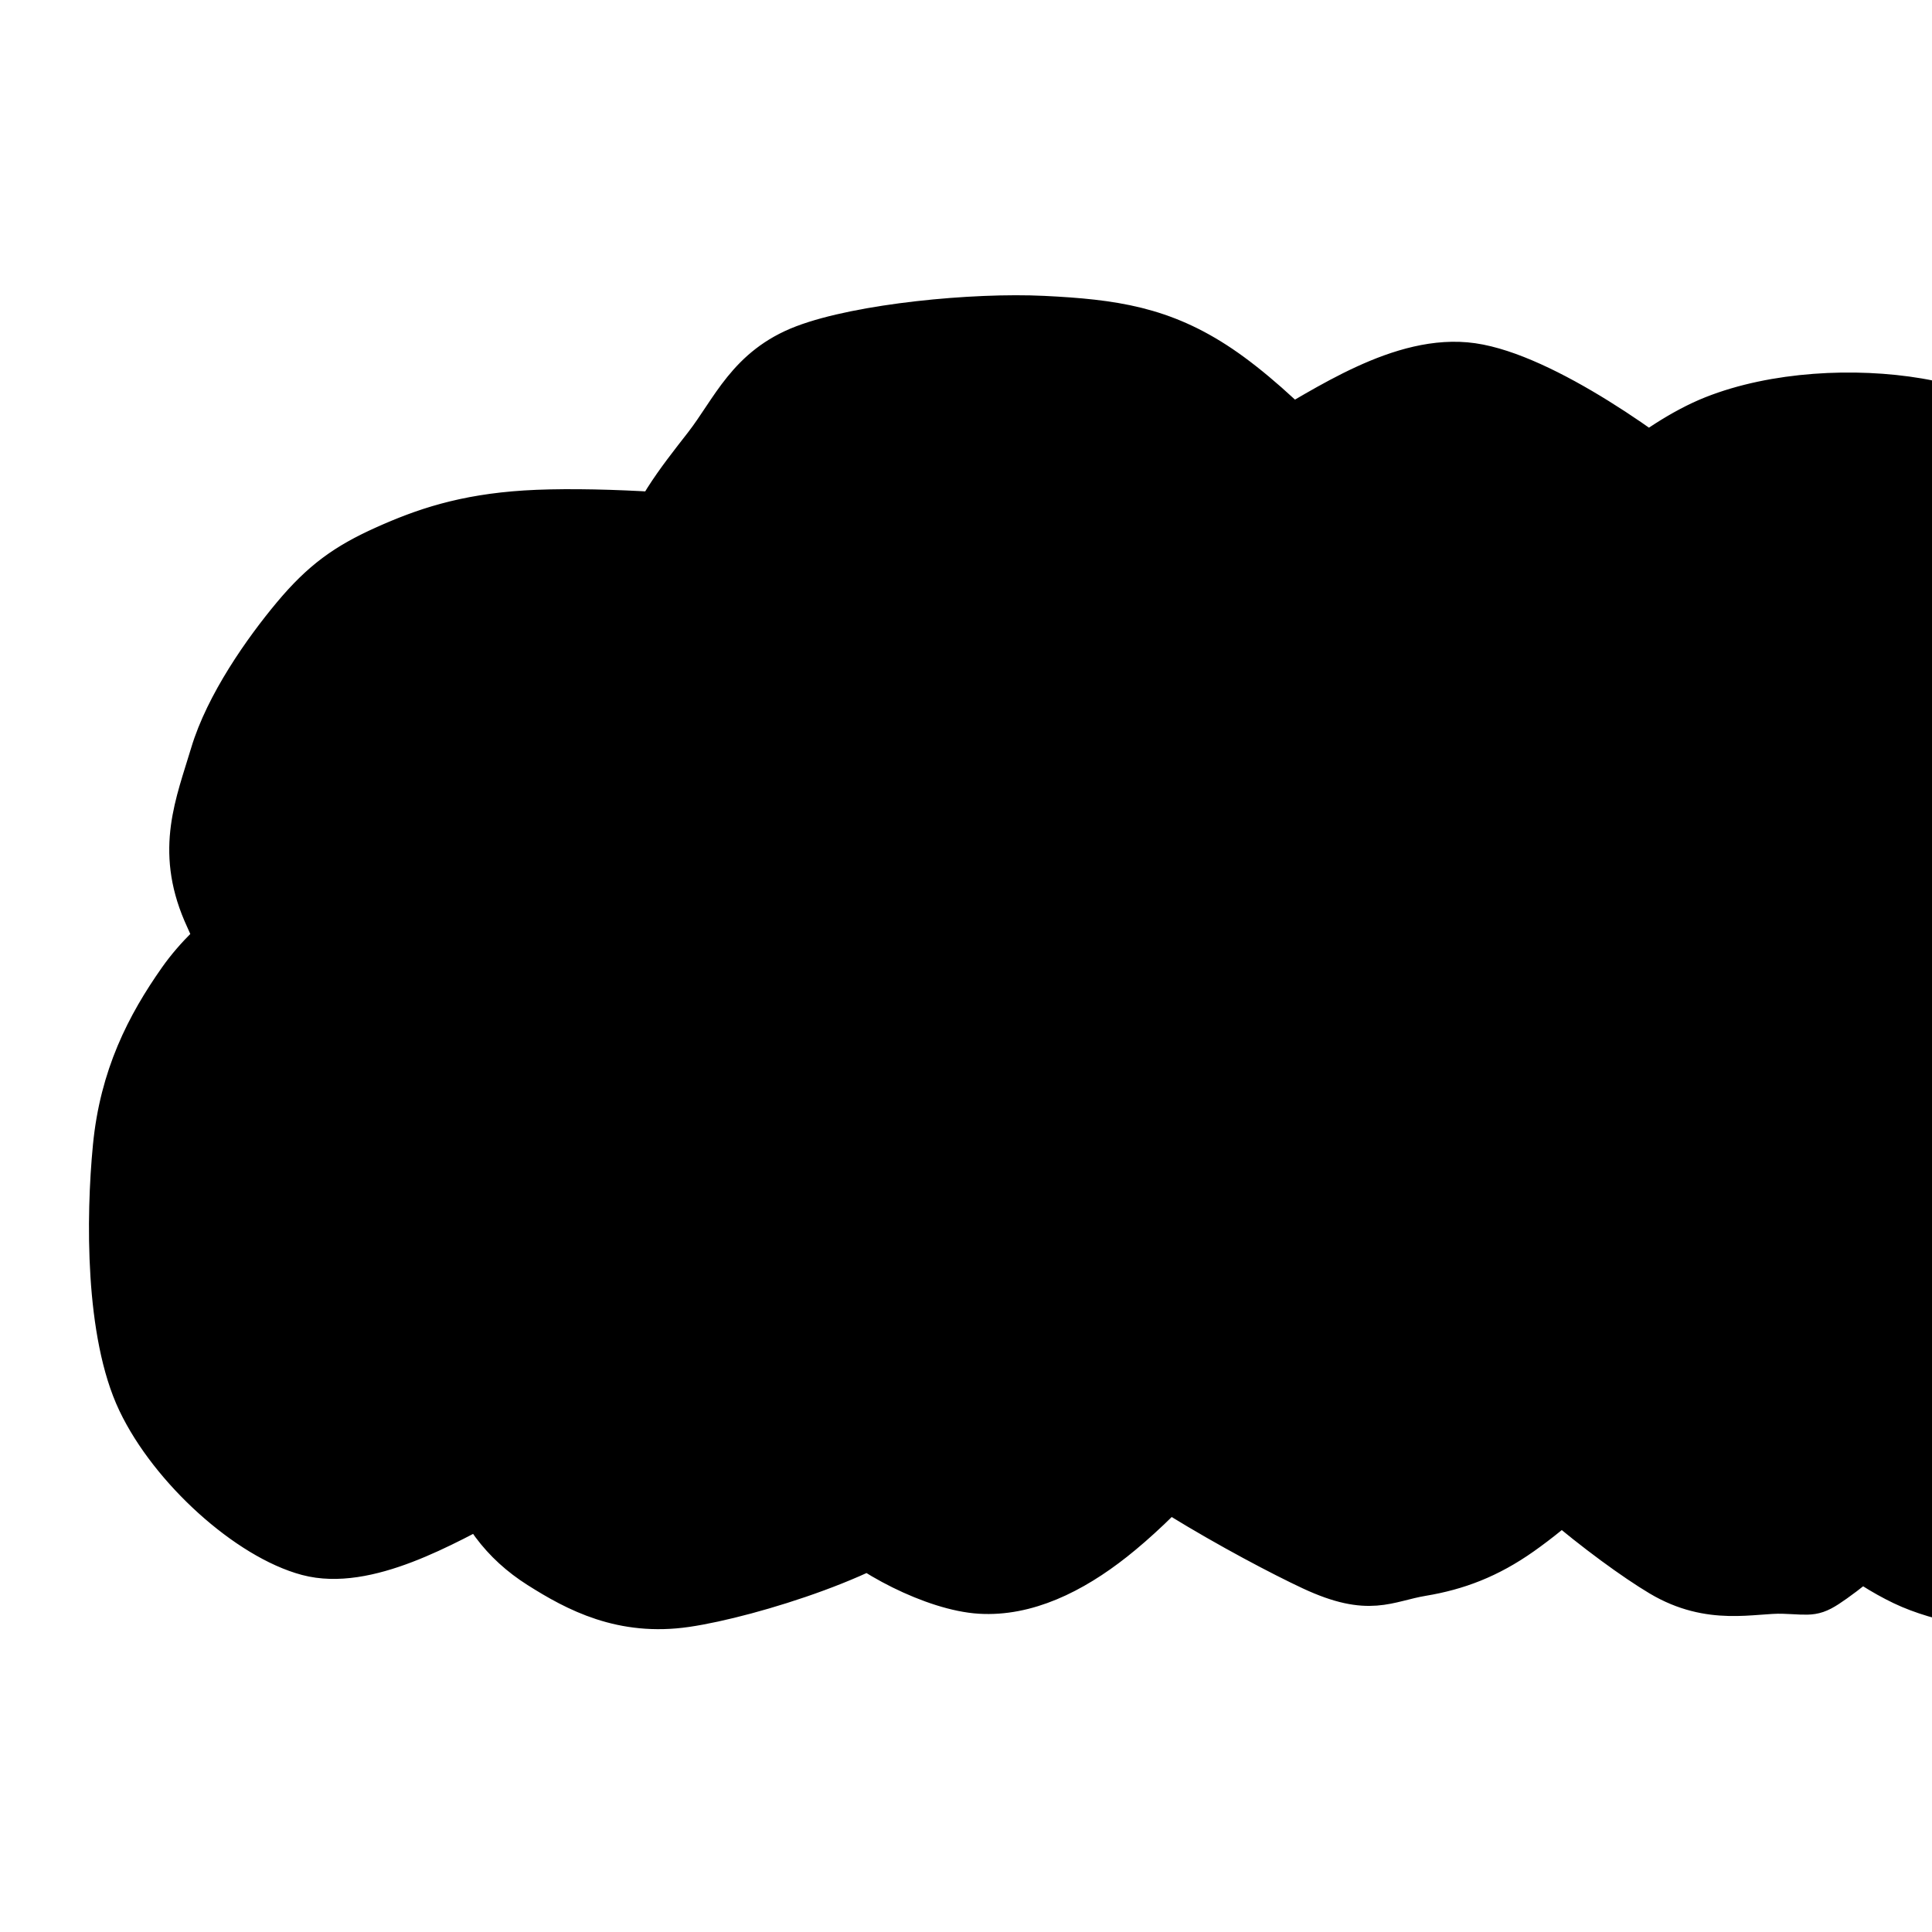
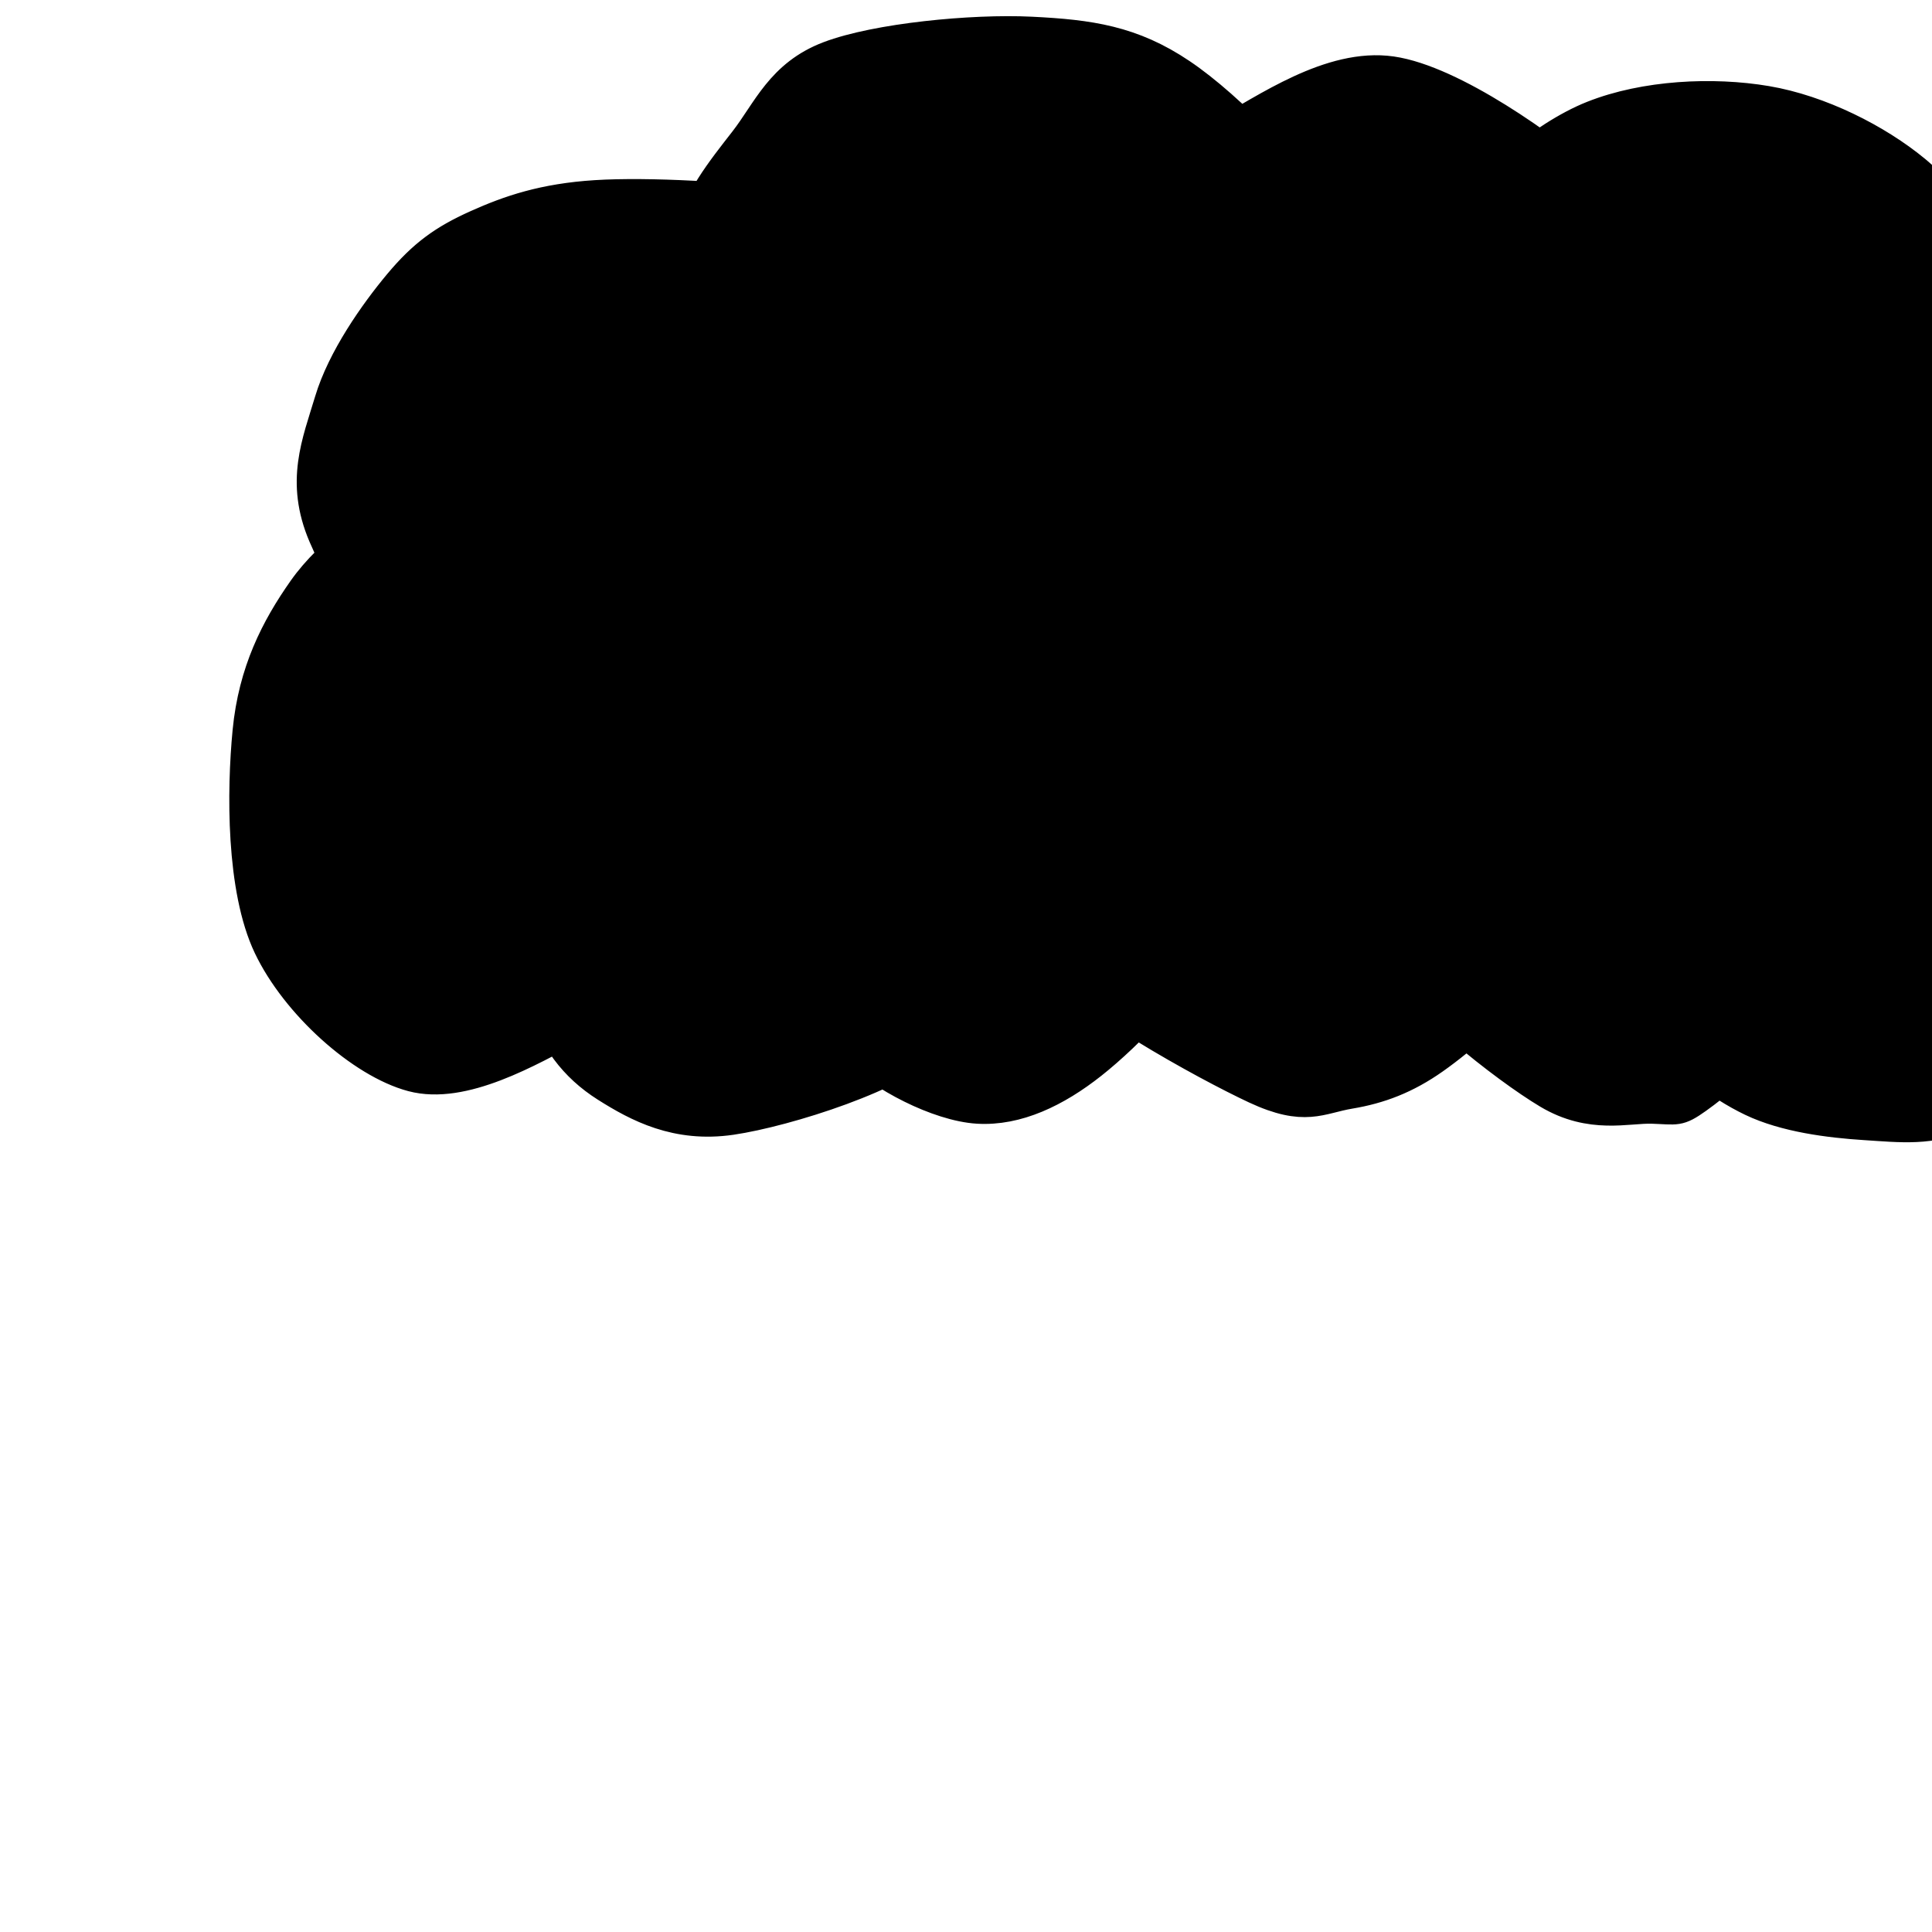
- <svg xmlns="http://www.w3.org/2000/svg" viewBox="0 0 420 300" width="128" height="128" role="img">
+ <svg xmlns="http://www.w3.org/2000/svg" viewBox="0 0 420 500" width="128" height="128" role="img">
  <path d="M 90.68 120.941 C 86.681 122.271 75.378 123.65 66.686 128.92 C 57.993 134.19 45.607 142.505 38.523 152.561 C 31.44 162.617 25.68 173.858 24.186 189.255 C 22.692 204.653 22.475 230.069 29.559 244.946 C 36.642 259.823 53.53 275.018 66.686 278.517 C 79.842 282.016 96.94 272.045 108.493 265.94 C 120.047 259.835 132.381 250.892 136.007 241.888 C 139.633 232.883 136.614 215.604 130.249 211.912 C 123.883 208.22 102.844 211.957 97.813 219.734 C 92.782 227.511 96.891 248.331 100.062 258.576 C 103.234 268.821 108.642 276.016 116.842 281.206 C 125.042 286.396 135.132 291.781 149.265 289.715 C 163.397 287.649 193.499 278.181 201.638 268.81 C 209.778 259.44 202.732 237.376 198.102 233.491 C 193.472 229.605 176.655 239.165 173.859 245.5 C 171.062 251.836 174.794 264.618 181.322 271.504 C 187.851 278.391 202.824 286.191 213.03 286.818 C 223.235 287.444 233.355 282.539 242.555 275.264 C 251.755 267.99 267.374 252.371 268.23 243.171 C 269.085 233.971 253.681 219.422 247.69 220.064 C 241.699 220.706 226.081 236.753 232.285 247.022 C 238.49 257.292 272.081 275.692 284.918 281.683 C 297.755 287.674 301.606 284.25 309.309 282.967 C 317.011 281.683 323.857 279.115 331.132 273.981 C 338.406 268.846 348.89 259.86 352.955 252.157 C 357.02 244.455 358.946 233.116 355.523 227.767 C 352.099 222.418 338.192 216.855 332.416 220.064 C 326.639 223.274 316.155 236.539 320.862 247.022 C 325.569 257.506 349.532 276.334 360.658 282.967 C 371.783 289.599 381.197 286.604 387.616 286.818 C 394.034 287.032 394.31 287.718 399.169 284.25 C 404.028 280.783 413.634 273.193 416.77 266.014 C 419.906 258.834 420.065 246.692 417.987 241.173 C 415.91 235.655 409.227 232.641 404.304 232.902 C 399.381 233.162 390.686 237.171 388.45 242.734 C 386.213 248.297 386.734 259.251 390.885 266.278 C 395.036 273.306 404.734 280.767 413.356 284.899 C 421.978 289.03 433.437 290.477 442.617 291.065 C 451.797 291.654 460.13 292.682 468.436 288.432 C 476.743 284.182 488.658 273.057 492.456 265.564 C 496.254 258.071 494.88 247.433 491.226 243.476 C 487.571 239.519 474.214 238.277 470.529 241.822 C 466.843 245.366 464.318 257.457 469.113 264.743 C 473.908 272.028 491.487 280.357 499.299 285.534 C 507.112 290.711 510.425 293.45 515.987 295.804 C 521.55 298.157 526.884 299.267 532.676 299.655 C 538.468 300.043 544.644 299.869 550.739 298.133 C 556.834 296.397 562.731 295.354 569.244 289.238 C 575.757 283.122 586.286 271.683 589.819 261.438 C 593.352 251.193 591.409 237.444 590.443 227.767 C 589.478 218.09 588.304 209.795 584.025 203.376 C 579.746 196.957 571.829 193.106 564.769 189.255 C 557.708 185.404 548.08 181.553 541.662 180.269 C 535.243 178.985 529.894 178.771 526.257 181.553 C 522.62 184.334 520.267 192.25 519.839 196.957 C 519.411 201.664 520.053 207.227 523.69 209.795 C 527.327 212.362 536.741 212.79 541.662 212.362 C 546.583 211.934 550.862 210.864 553.215 207.227 C 555.569 203.59 555.355 198.241 555.783 190.539 C 556.211 182.837 557.494 170.213 555.783 161.013 C 554.071 151.813 549.364 142.185 545.513 135.339 C 541.662 128.492 538.88 125.497 532.676 119.934 C 526.471 114.372 517.271 106.883 508.285 101.962 C 499.299 97.041 486.867 91.67 478.76 90.409 C 470.652 89.148 464.727 91.094 459.639 94.395 C 454.552 97.697 450.457 104.537 448.234 110.22 C 446.011 115.902 443.996 123.874 446.302 128.488 C 448.609 133.103 456.219 136.013 462.071 137.906 C 467.924 139.8 476.427 143.328 481.418 139.85 C 486.409 136.371 492.889 127.845 492.018 117.037 C 491.147 106.23 482.253 87.144 476.192 75.004 C 470.131 62.864 465.494 52.325 455.653 44.195 C 445.811 36.065 431.048 28.576 417.141 26.223 C 403.234 23.869 385.69 24.725 372.211 30.074 C 358.732 35.423 343.566 49.354 336.267 58.316 C 328.968 67.277 328.202 75.926 328.416 83.842 C 328.63 91.758 332.747 101.604 337.55 105.813 C 342.354 110.023 351.034 110.381 357.238 109.097 C 363.443 107.813 370.183 103.742 374.778 98.111 C 379.374 92.48 385.393 83.67 384.812 75.311 C 384.231 66.951 382.07 57.41 371.292 47.955 C 360.515 38.499 335.936 20.85 320.147 18.576 C 304.357 16.302 287.404 28.439 276.556 34.311 C 265.709 40.182 259.247 46.048 255.063 53.805 C 250.878 61.562 248.843 72.281 251.45 80.854 C 254.057 89.428 262.047 102.382 270.706 105.245 C 279.365 108.108 298.039 105.638 303.403 98.031 C 308.767 90.423 309.18 72.747 302.89 59.599 C 296.6 46.452 278.337 27.692 265.662 19.145 C 252.988 10.598 242.032 9.064 226.841 8.318 C 211.651 7.573 186.876 9.974 174.518 14.669 C 162.16 19.365 158.686 28.79 152.695 36.493 C 146.704 44.195 140.5 51.897 138.574 60.883 C 136.648 69.869 136.007 81.637 141.142 90.409 C 146.276 99.181 159.755 109.451 169.383 113.516 C 179.011 117.581 192.49 118.223 198.909 114.799 C 205.327 111.376 208.751 101.534 207.895 92.976 C 207.039 84.418 201.048 70.083 193.774 63.451 C 186.499 56.818 177.514 55.32 164.248 53.181 C 150.983 51.041 127.662 49.758 114.183 50.613 C 100.704 51.469 91.856 54.507 83.374 58.316 C 74.892 62.125 69.62 65.896 63.289 73.468 C 56.958 81.039 48.637 92.881 45.387 103.743 C 42.136 114.604 37.781 124.602 43.785 138.638 C 49.79 152.674 68.643 186.559 81.415 187.959 C 94.187 189.359 114.236 156.963 120.416 147.037 C 126.597 137.111 120.337 133.085 118.497 128.404 C 116.658 123.724 112.698 120.455 109.379 118.956 C 106.06 117.456 100.38 119.331 98.581 119.406" fill="#000000" stroke="#000000" stroke-width="8" opacity="1" data-start="0" data-end="9999" data-layer="0" class="" />
</svg>
